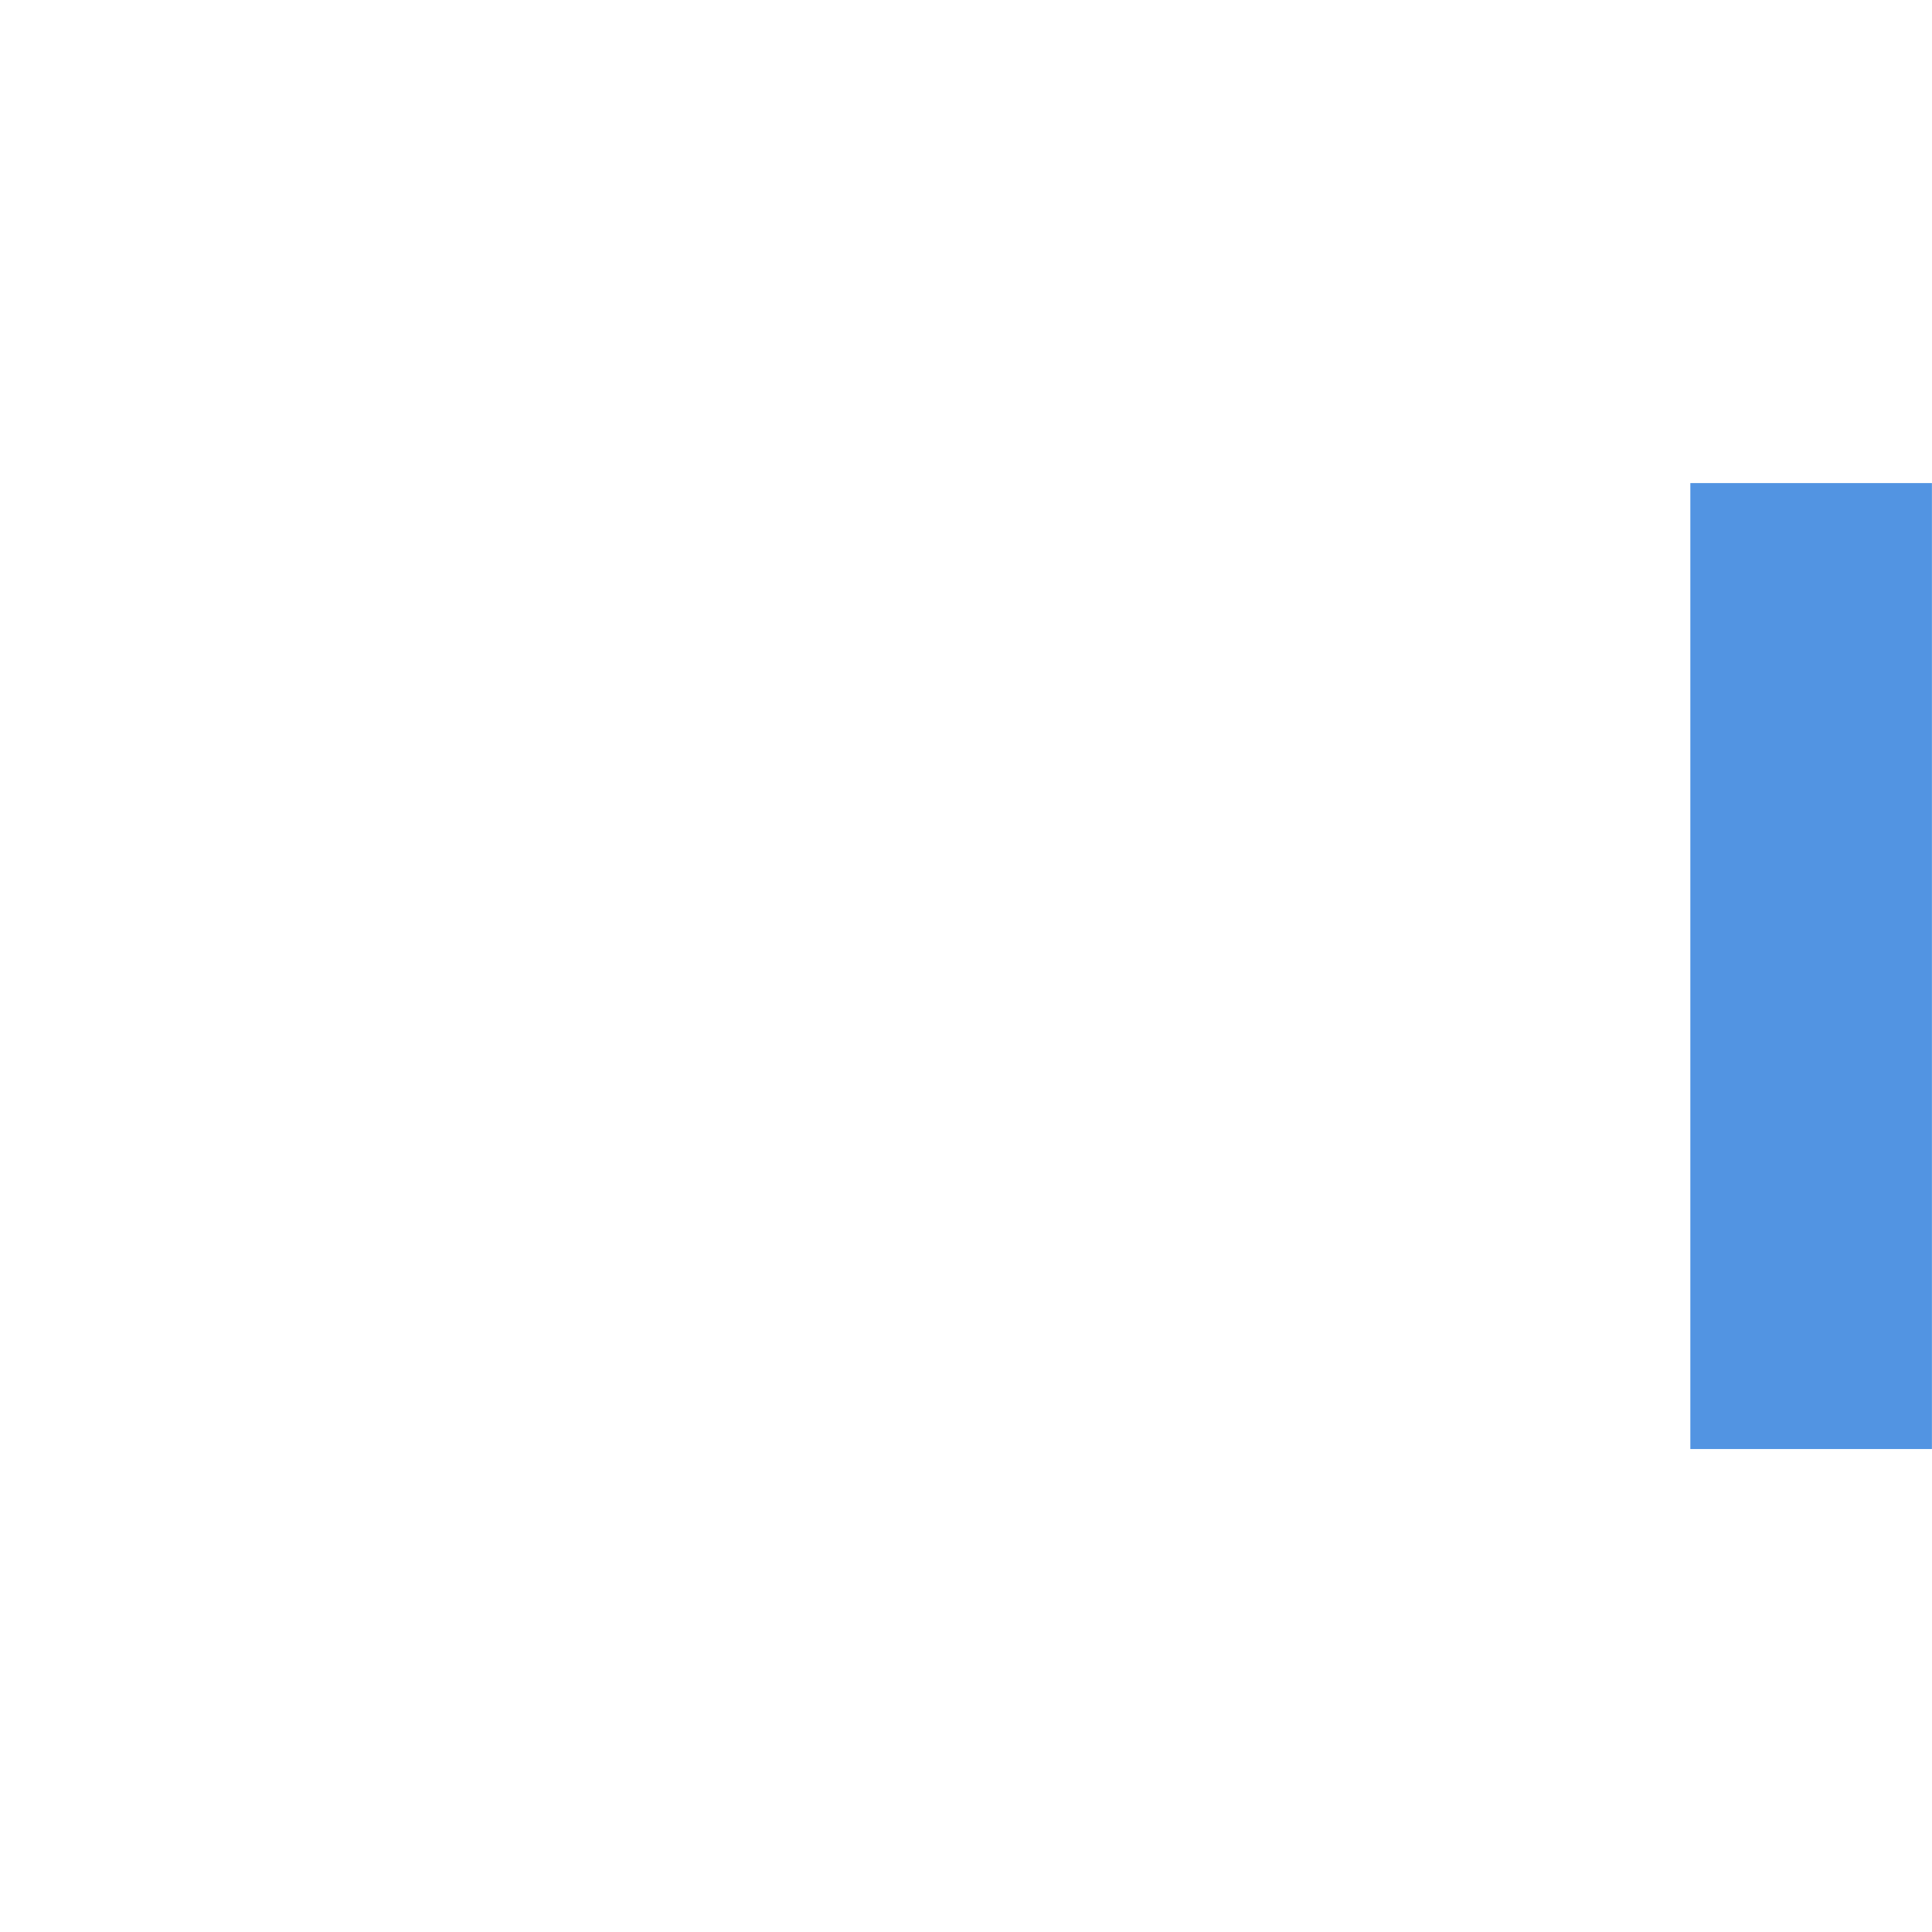
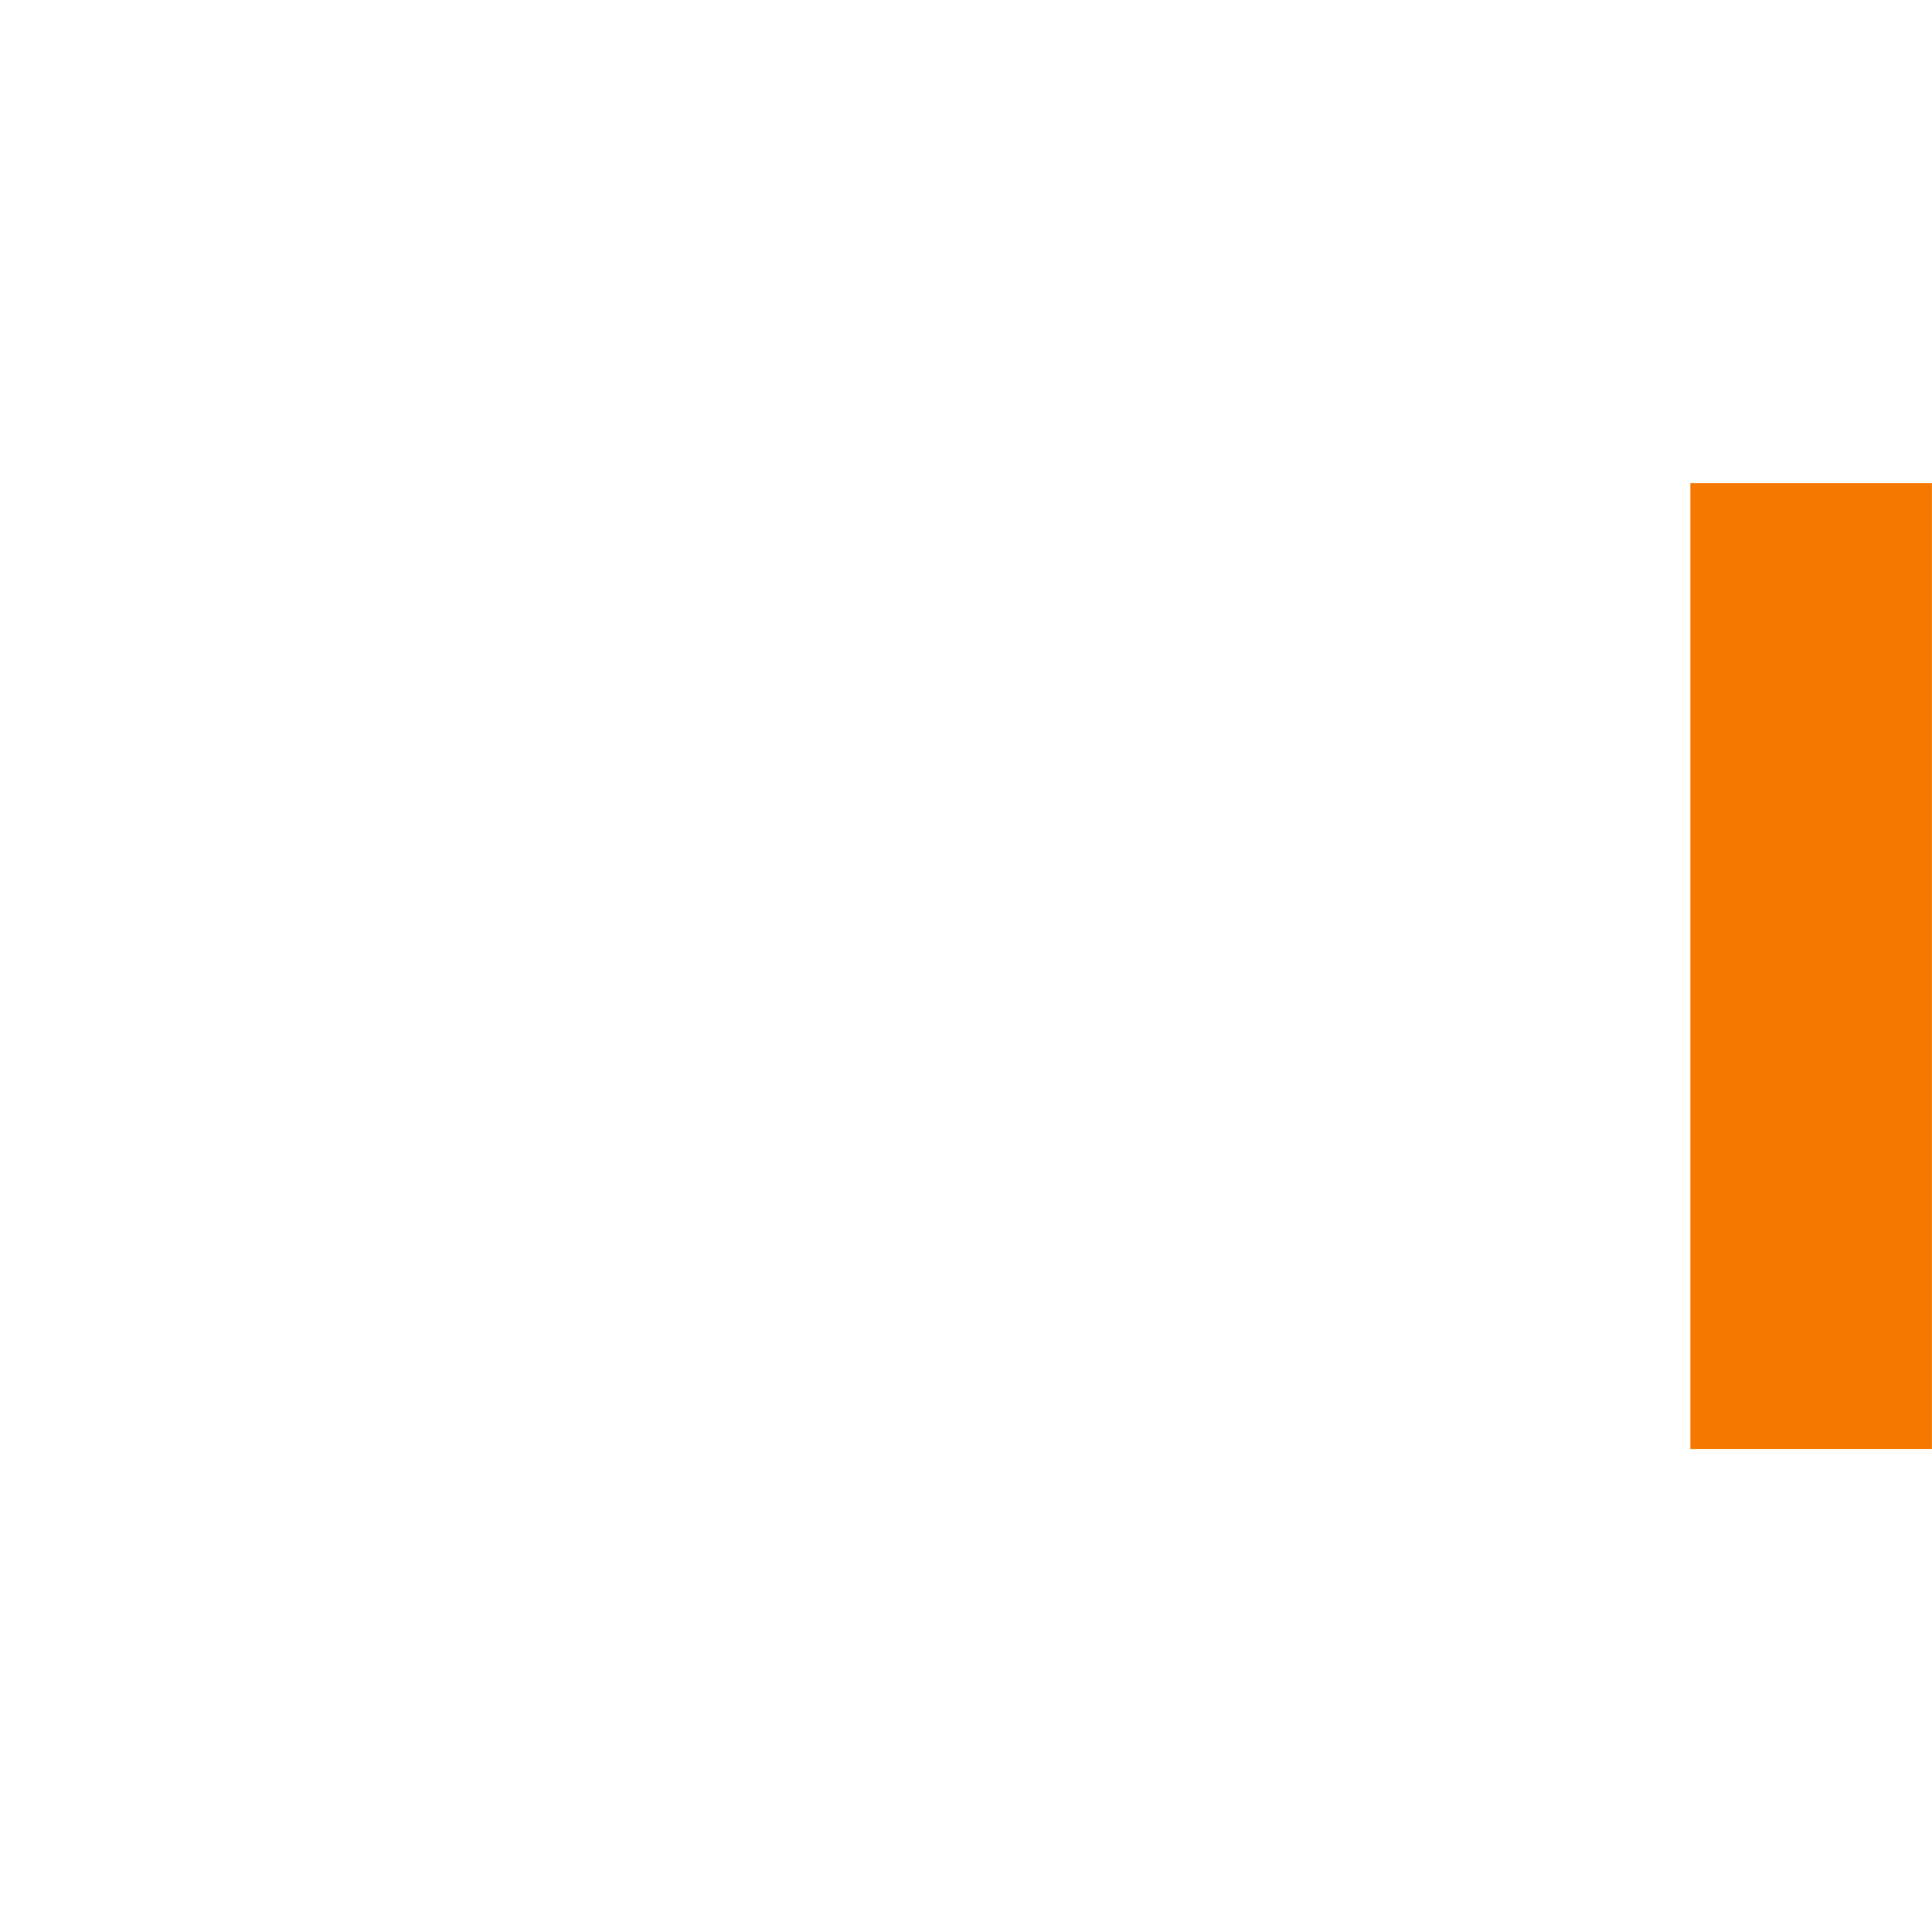
<svg xmlns="http://www.w3.org/2000/svg" xmlns:ns2="http://www.openswatchbook.org/uri/2009/osb" xmlns:xlink="http://www.w3.org/1999/xlink" width="16" height="16" id="svg7355" version="1.1">
  <defs id="defs7357">
    <radialGradient xlink:href="#linearGradient36429" id="radialGradient7461" gradientUnits="userSpaceOnUse" gradientTransform="matrix(1.011539,0,0,0.5758211,-0.3926219,71.83807)" cx="47.429" cy="167.168" fx="47.429" fy="167.168" r="37" />
    <linearGradient id="linearGradient36429">
      <stop id="stop36431" offset="0" style="stop-color:#ffffff;stop-opacity:1;" />
      <stop id="stop36433" offset="1" style="stop-color:#ffffff;stop-opacity:0;" />
    </linearGradient>
    <radialGradient xlink:href="#linearGradient36471" id="radialGradient7463" gradientUnits="userSpaceOnUse" gradientTransform="matrix(1.189155,0,0,0.5551325,-9.281289,36.12653)" cx="49.067" cy="242.504" fx="49.067" fy="242.504" r="37.007" />
    <linearGradient id="linearGradient36471">
      <stop id="stop36473" offset="0" style="stop-color:#ffffff;stop-opacity:1;" />
      <stop id="stop36475" offset="1" style="stop-color:#ffffff;stop-opacity:0;" />
    </linearGradient>
    <radialGradient r="37.007" fy="242.504" fx="49.067" cy="242.504" cx="49.067" gradientTransform="matrix(1.189155,0,0,0.1525213,-9.281289,132.5277)" gradientUnits="userSpaceOnUse" id="radialGradient7488" xlink:href="#linearGradient36471" />
    <linearGradient gradientTransform="translate(-1.453615e-5,-8.634898)" xlink:href="#selected_bg_color" id="linearGradient4149" x1="167.066" y1="-12.234" x2="167.066" y2="-11" gradientUnits="userSpaceOnUse" />
    <linearGradient id="selected_bg_color" ns2:paint="solid">
-       <stop style="stop-color:#5294e2;stop-opacity:1;" offset="0" id="stop4147" />
+       <stop style="stop-color:#f57900;stop-opacity:1;" offset="0" id="stop4147" />
    </linearGradient>
  </defs>
  <g id="layer1" transform="matrix(1.621328,0,0,1.621328,-431.6347,-376.5527)">
    <g style="display:inline" id="g30864" transform="translate(255.223,70.11809)">
      <rect style="display:inline;opacity:1;fill:url(#linearGradient4149);fill-opacity:1;stroke:none" id="rect4147-0" width="4.934" height="1.234" x="164.599" y="-20.868" rx="0" transform="matrix(0,1,-1,0,0,0)" />
    </g>
  </g>
</svg>
